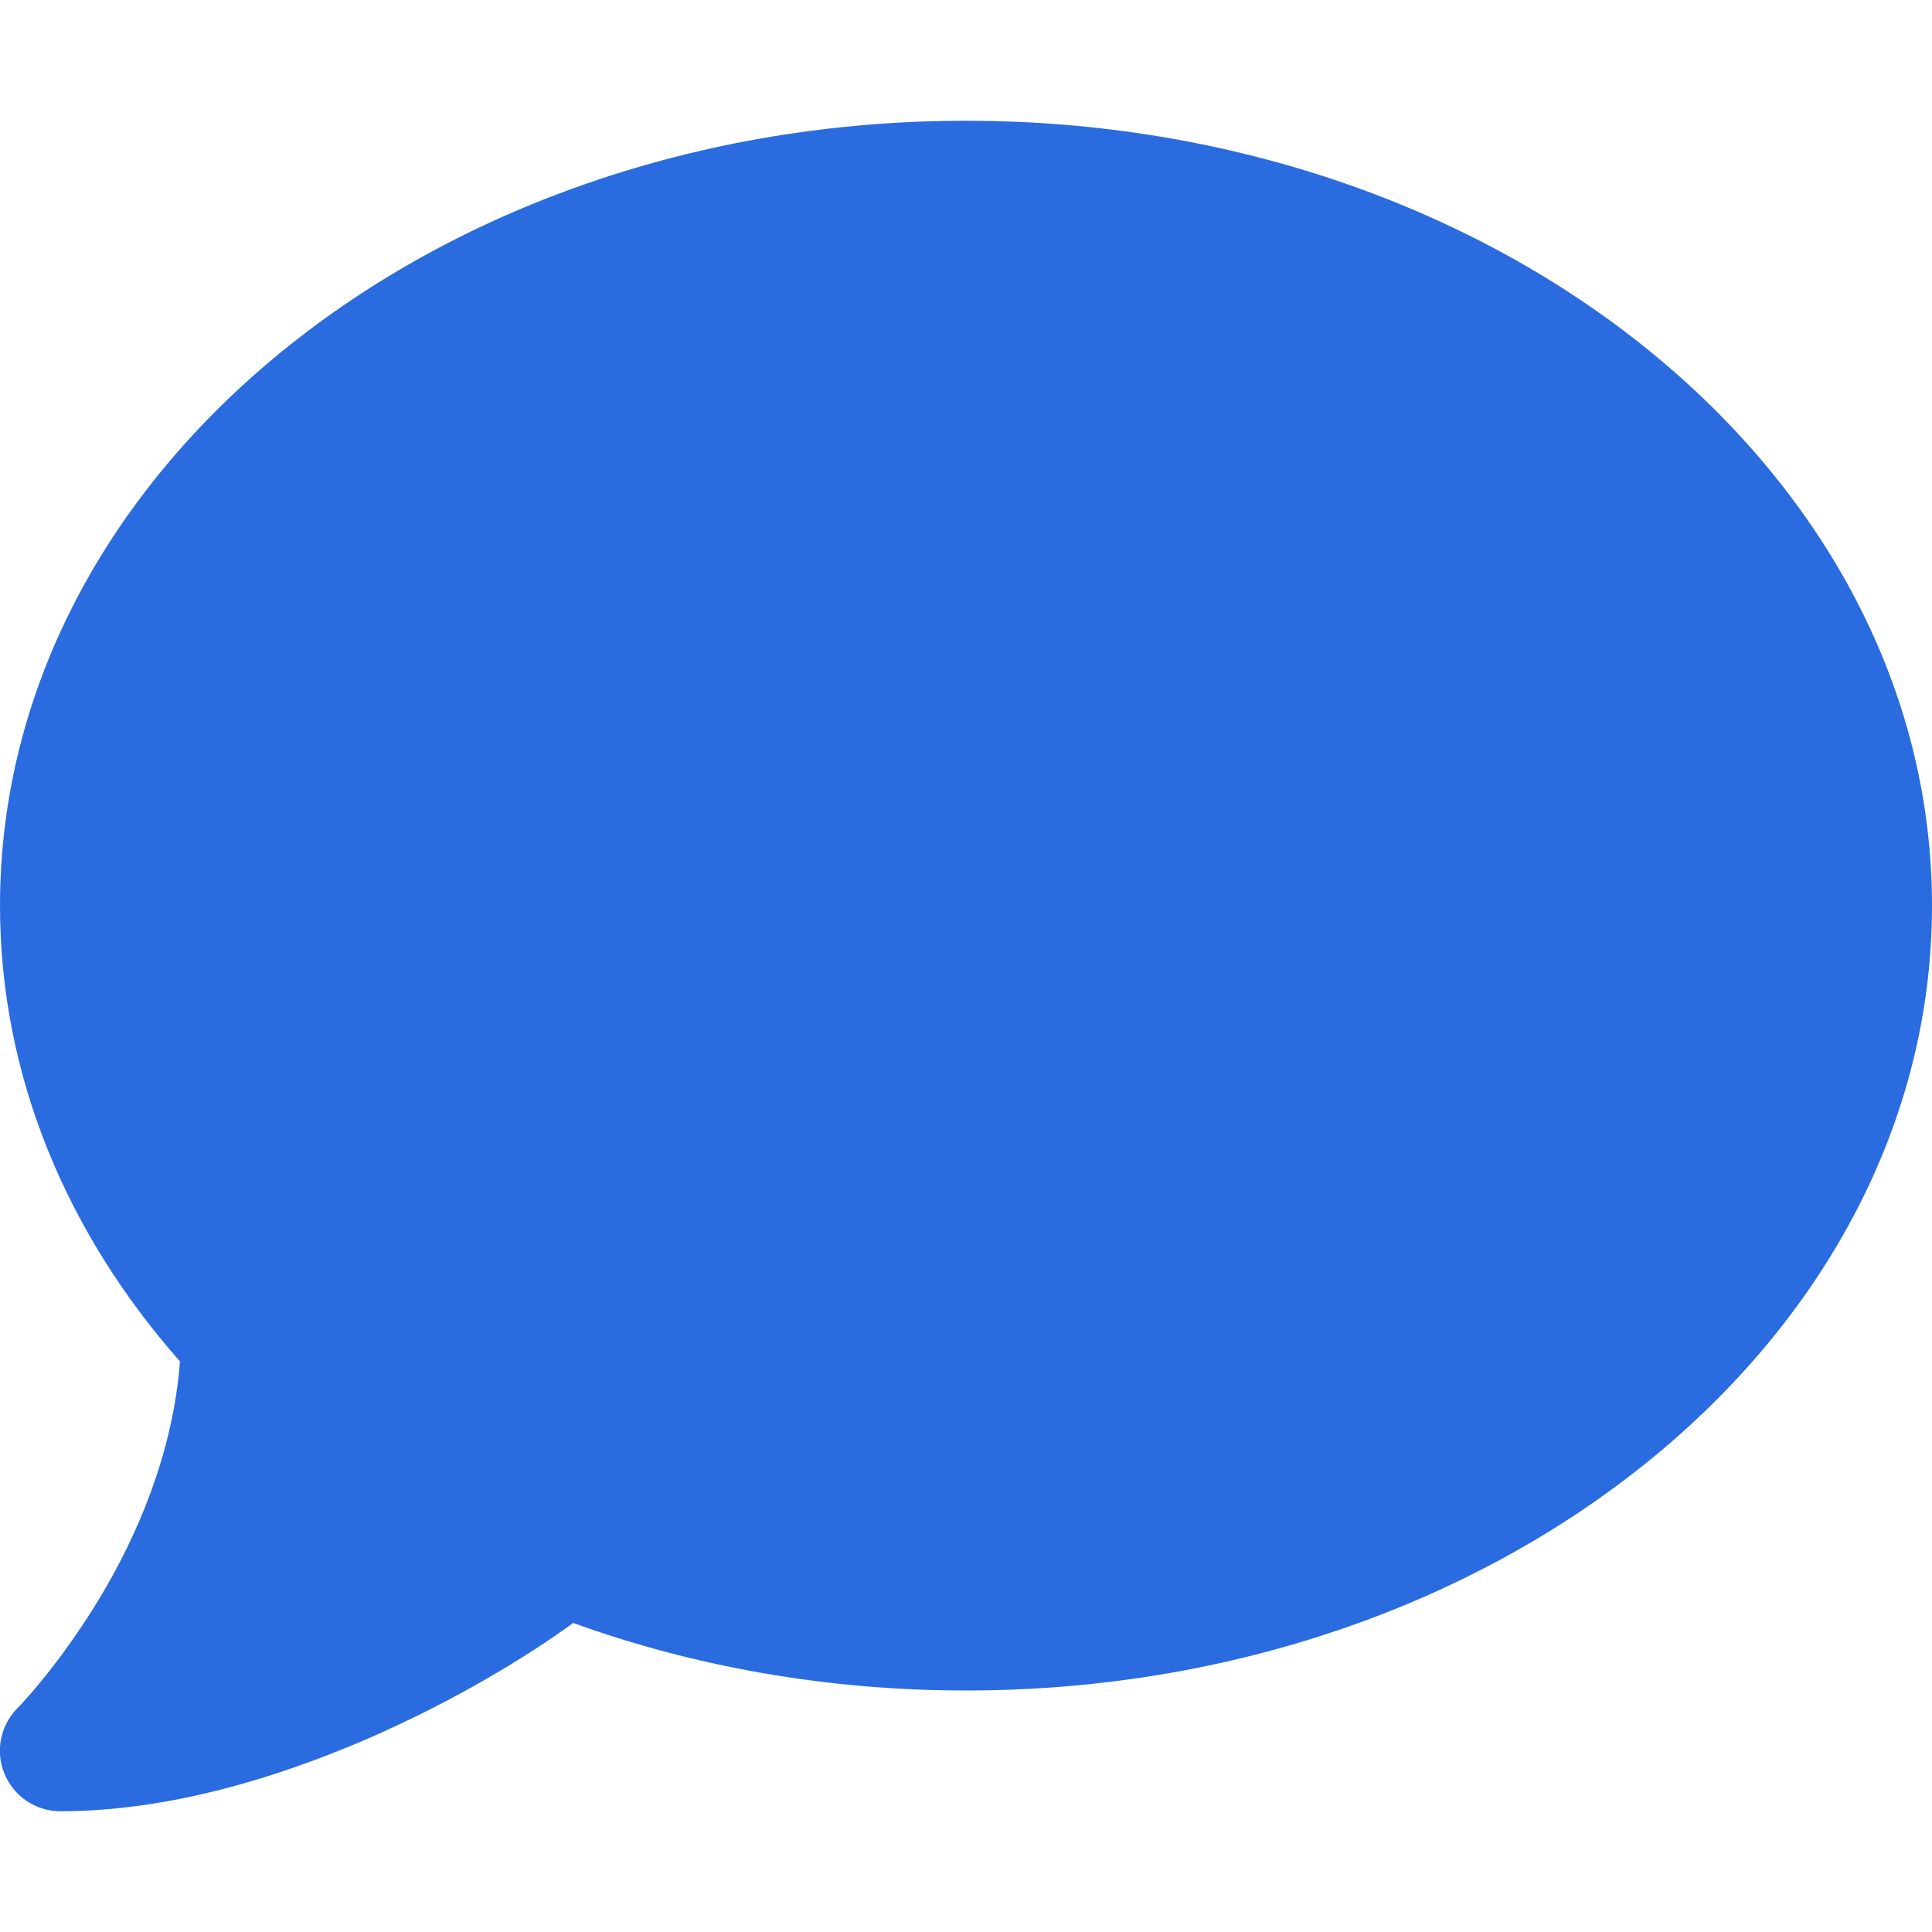
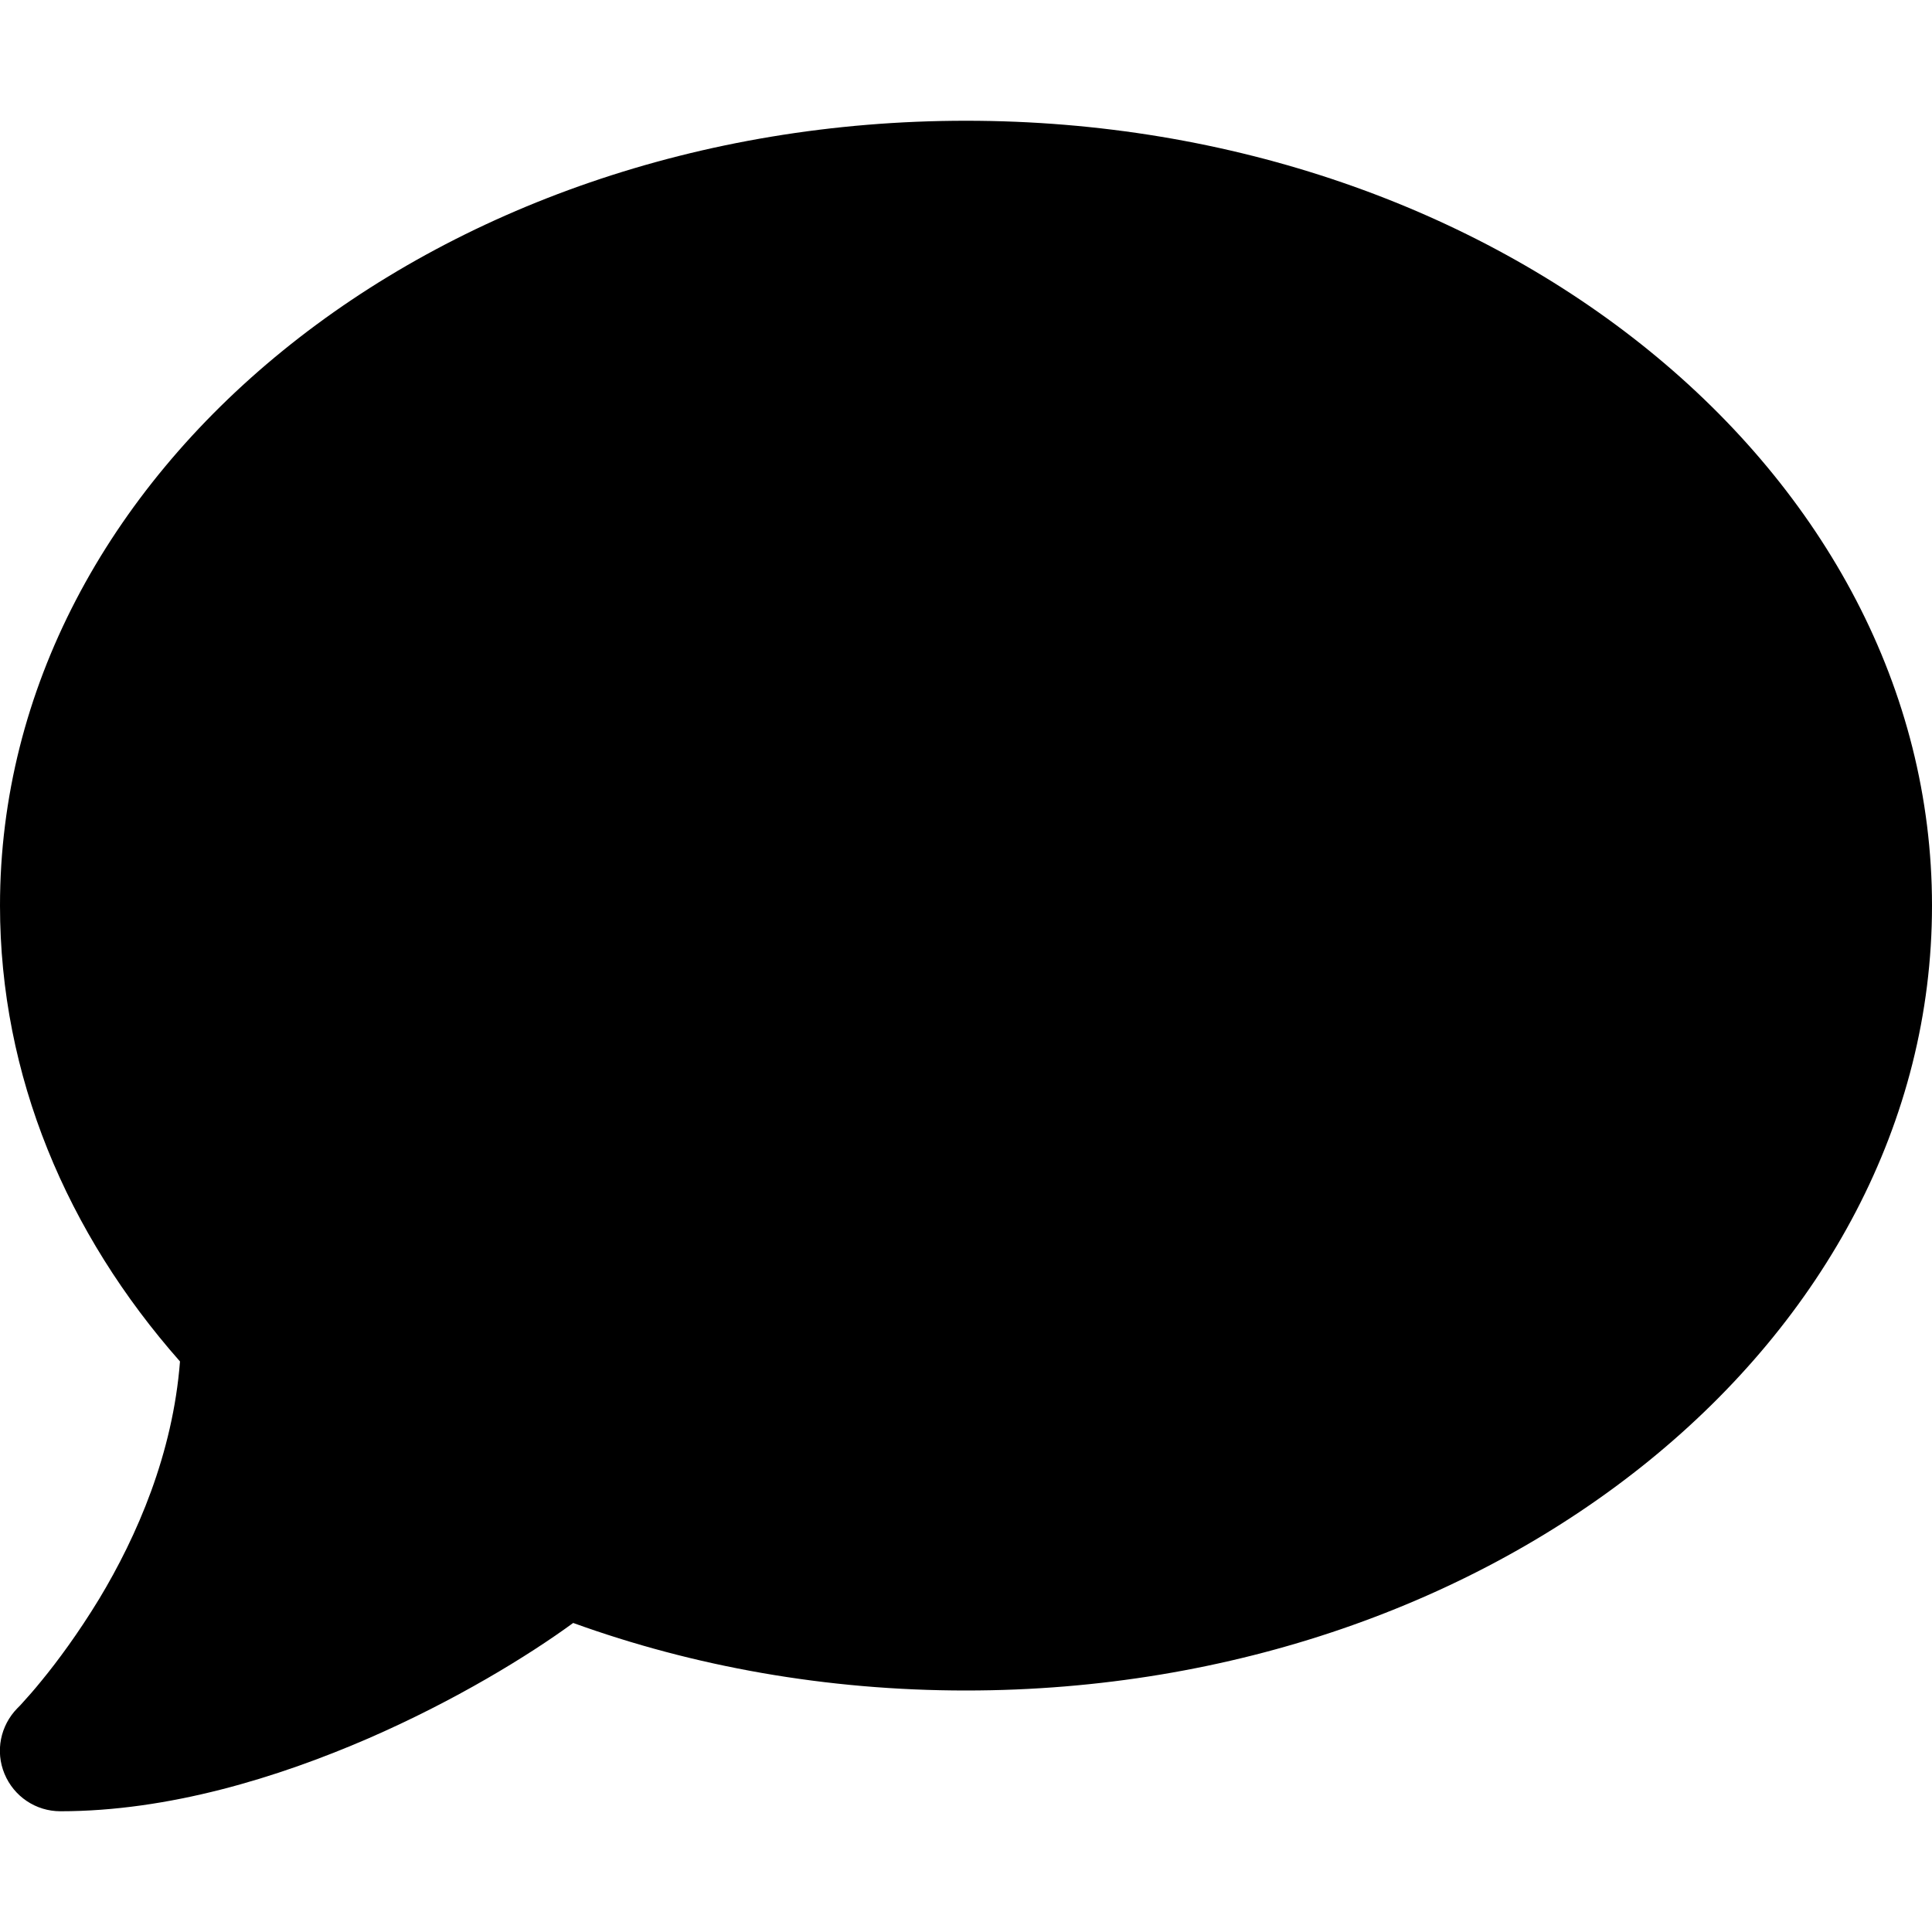
<svg xmlns="http://www.w3.org/2000/svg" viewBox="0 0 512 512">
-   <path fill="#2a6cdf" d="M512 240c0 114.9-114.6 208-256 208c-37.1 0-72.3-6.4-104.1-17.9c-11.9 8.7-31.3 20.6-54.3 30.6C73.6 471.1 44.7 480 16 480c-6.5 0-12.3-3.9-14.8-9.9c-2.5-6-1.1-12.8 3.4-17.4c0 0 0 0 0 0s0 0 0 0s0 0 0 0c0 0 0 0 0 0l.3-.3c.3-.3 .7-.7 1.3-1.4c1.1-1.2 2.8-3.1 4.9-5.7c4.1-5 9.6-12.4 15.2-21.6c10-16.6 19.5-38.4 21.4-62.9C17.7 326.8 0 285.1 0 240C0 125.1 114.6 32 256 32s256 93.1 256 208z" />
+   <path d="M512 240c0 114.9-114.6 208-256 208c-37.1 0-72.3-6.4-104.1-17.9c-11.9 8.7-31.3 20.6-54.3 30.6C73.6 471.1 44.7 480 16 480c-6.5 0-12.3-3.9-14.8-9.9c-2.5-6-1.1-12.8 3.4-17.4c0 0 0 0 0 0s0 0 0 0s0 0 0 0c0 0 0 0 0 0l.3-.3c.3-.3 .7-.7 1.3-1.4c1.1-1.2 2.8-3.1 4.9-5.7c4.1-5 9.6-12.4 15.2-21.6c10-16.6 19.5-38.4 21.4-62.9C17.7 326.8 0 285.1 0 240C0 125.1 114.6 32 256 32s256 93.1 256 208z" />
</svg>
